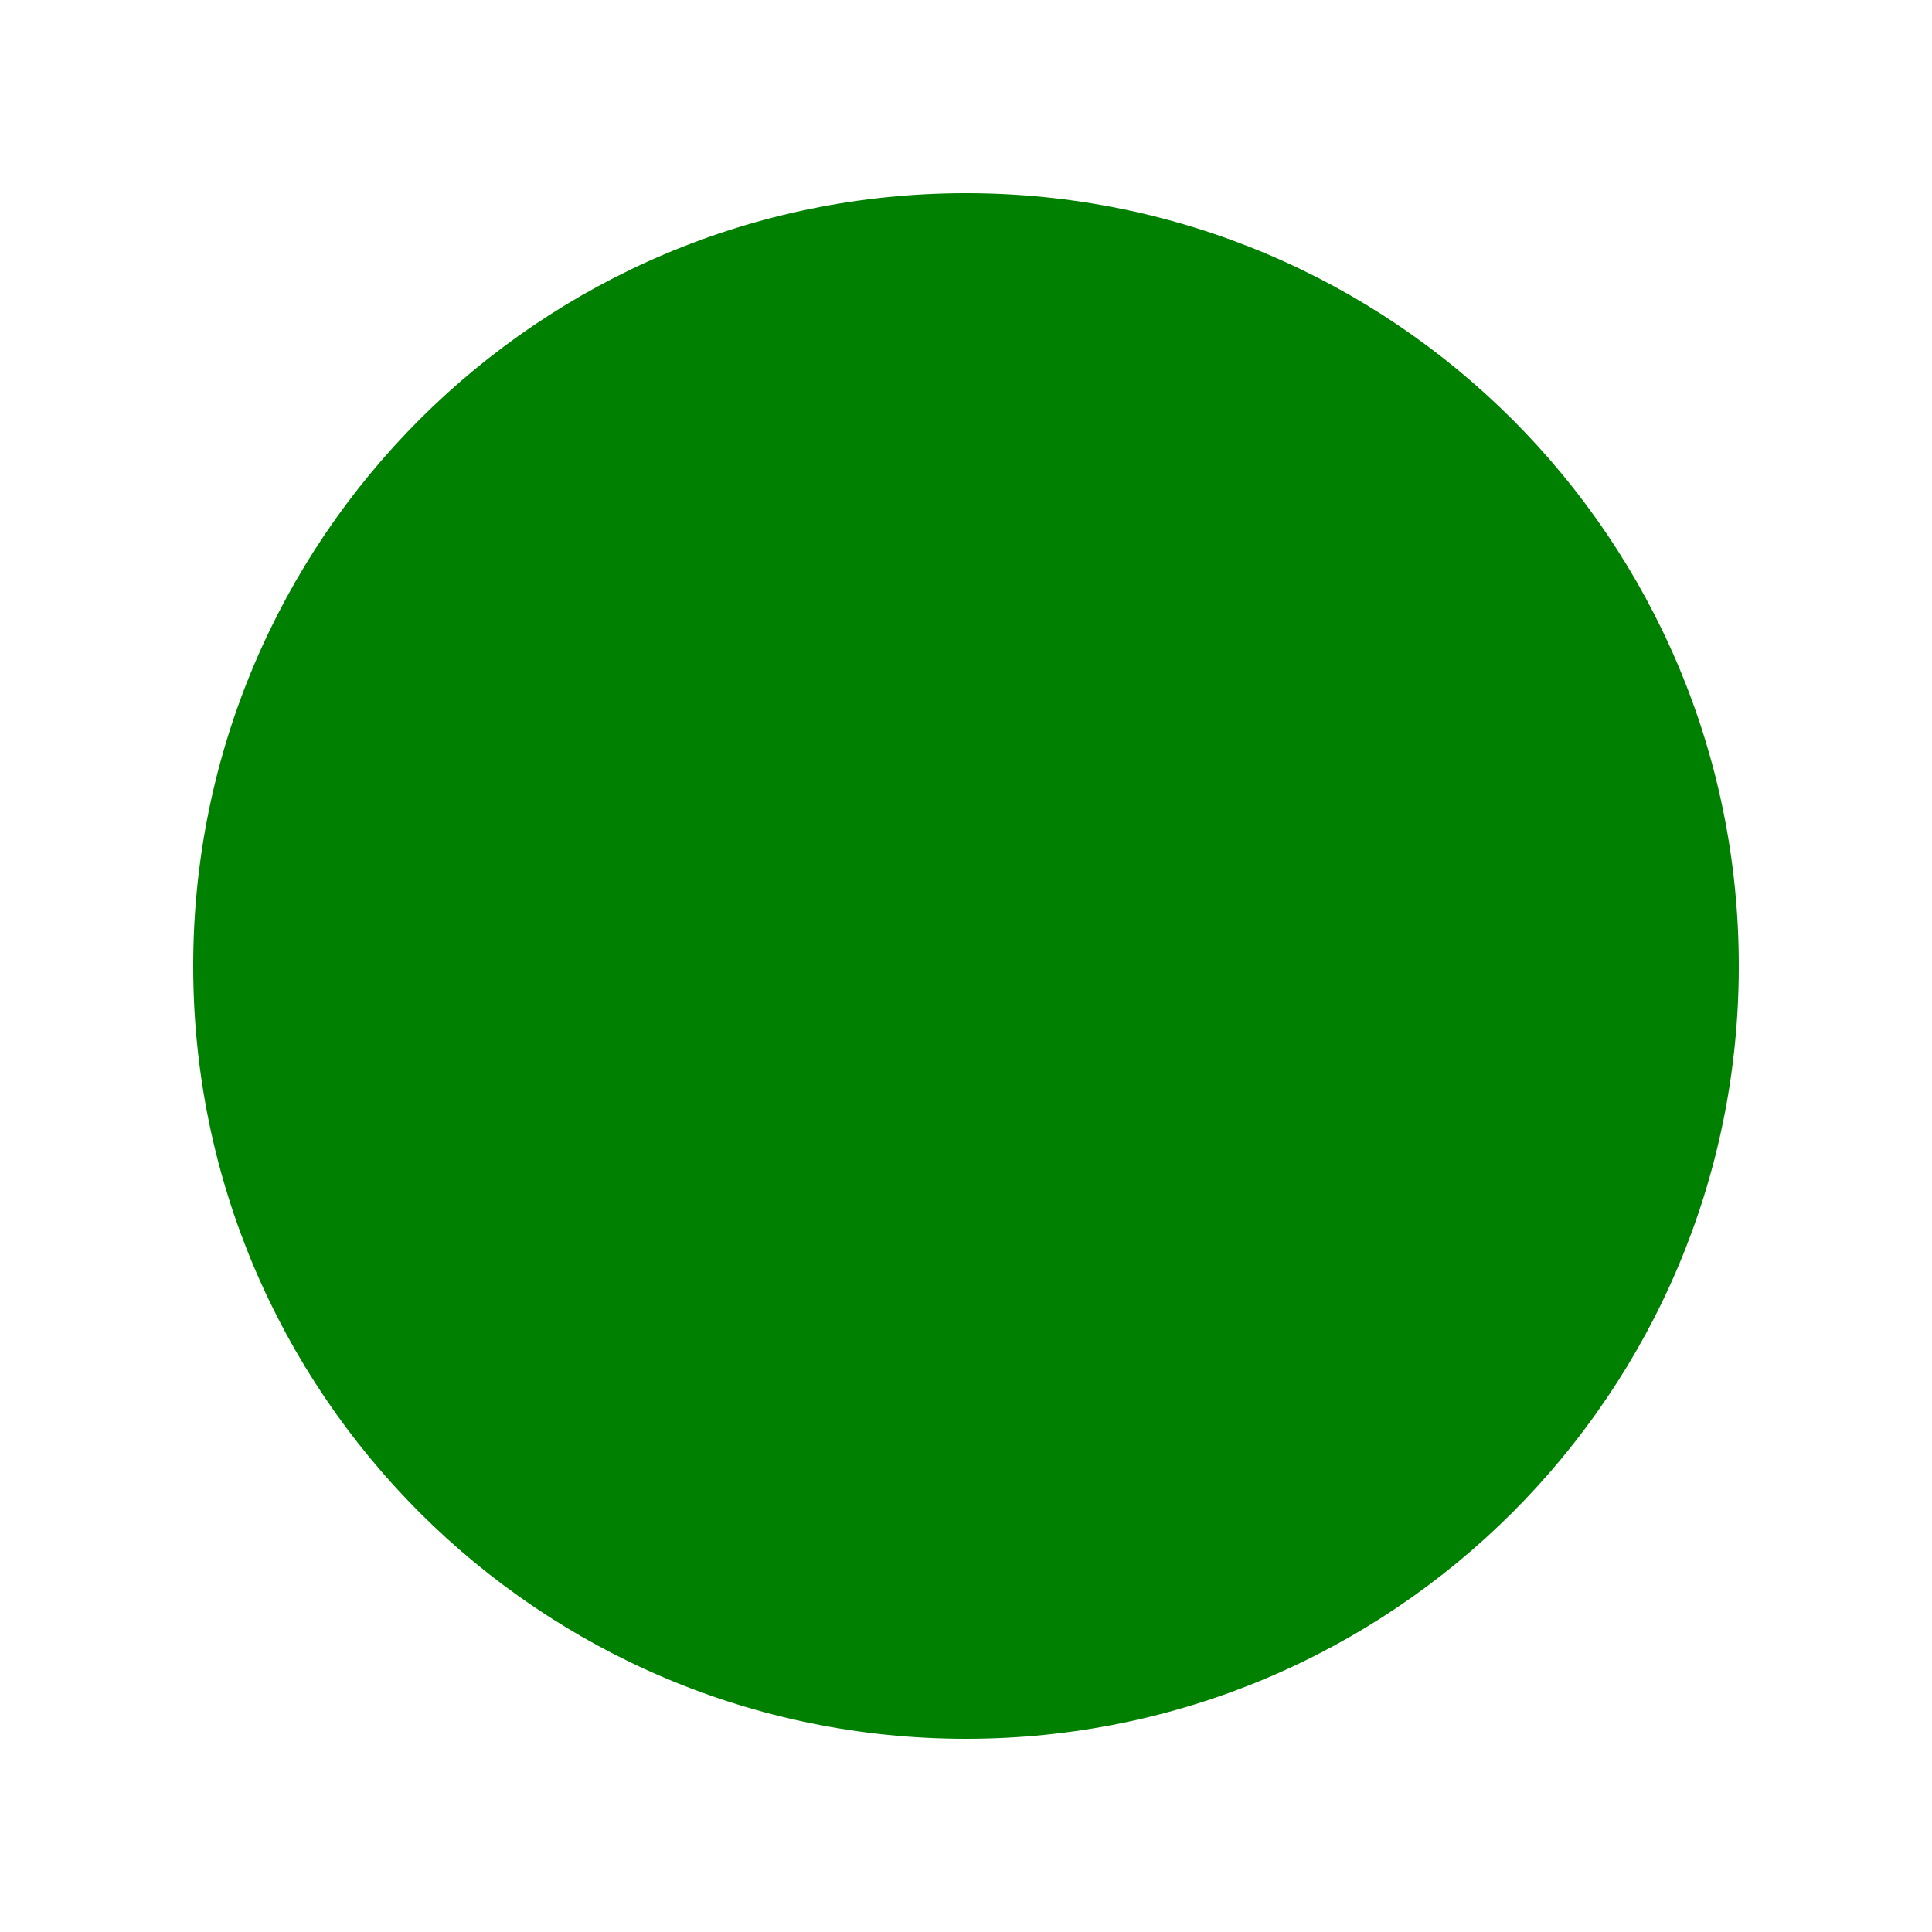
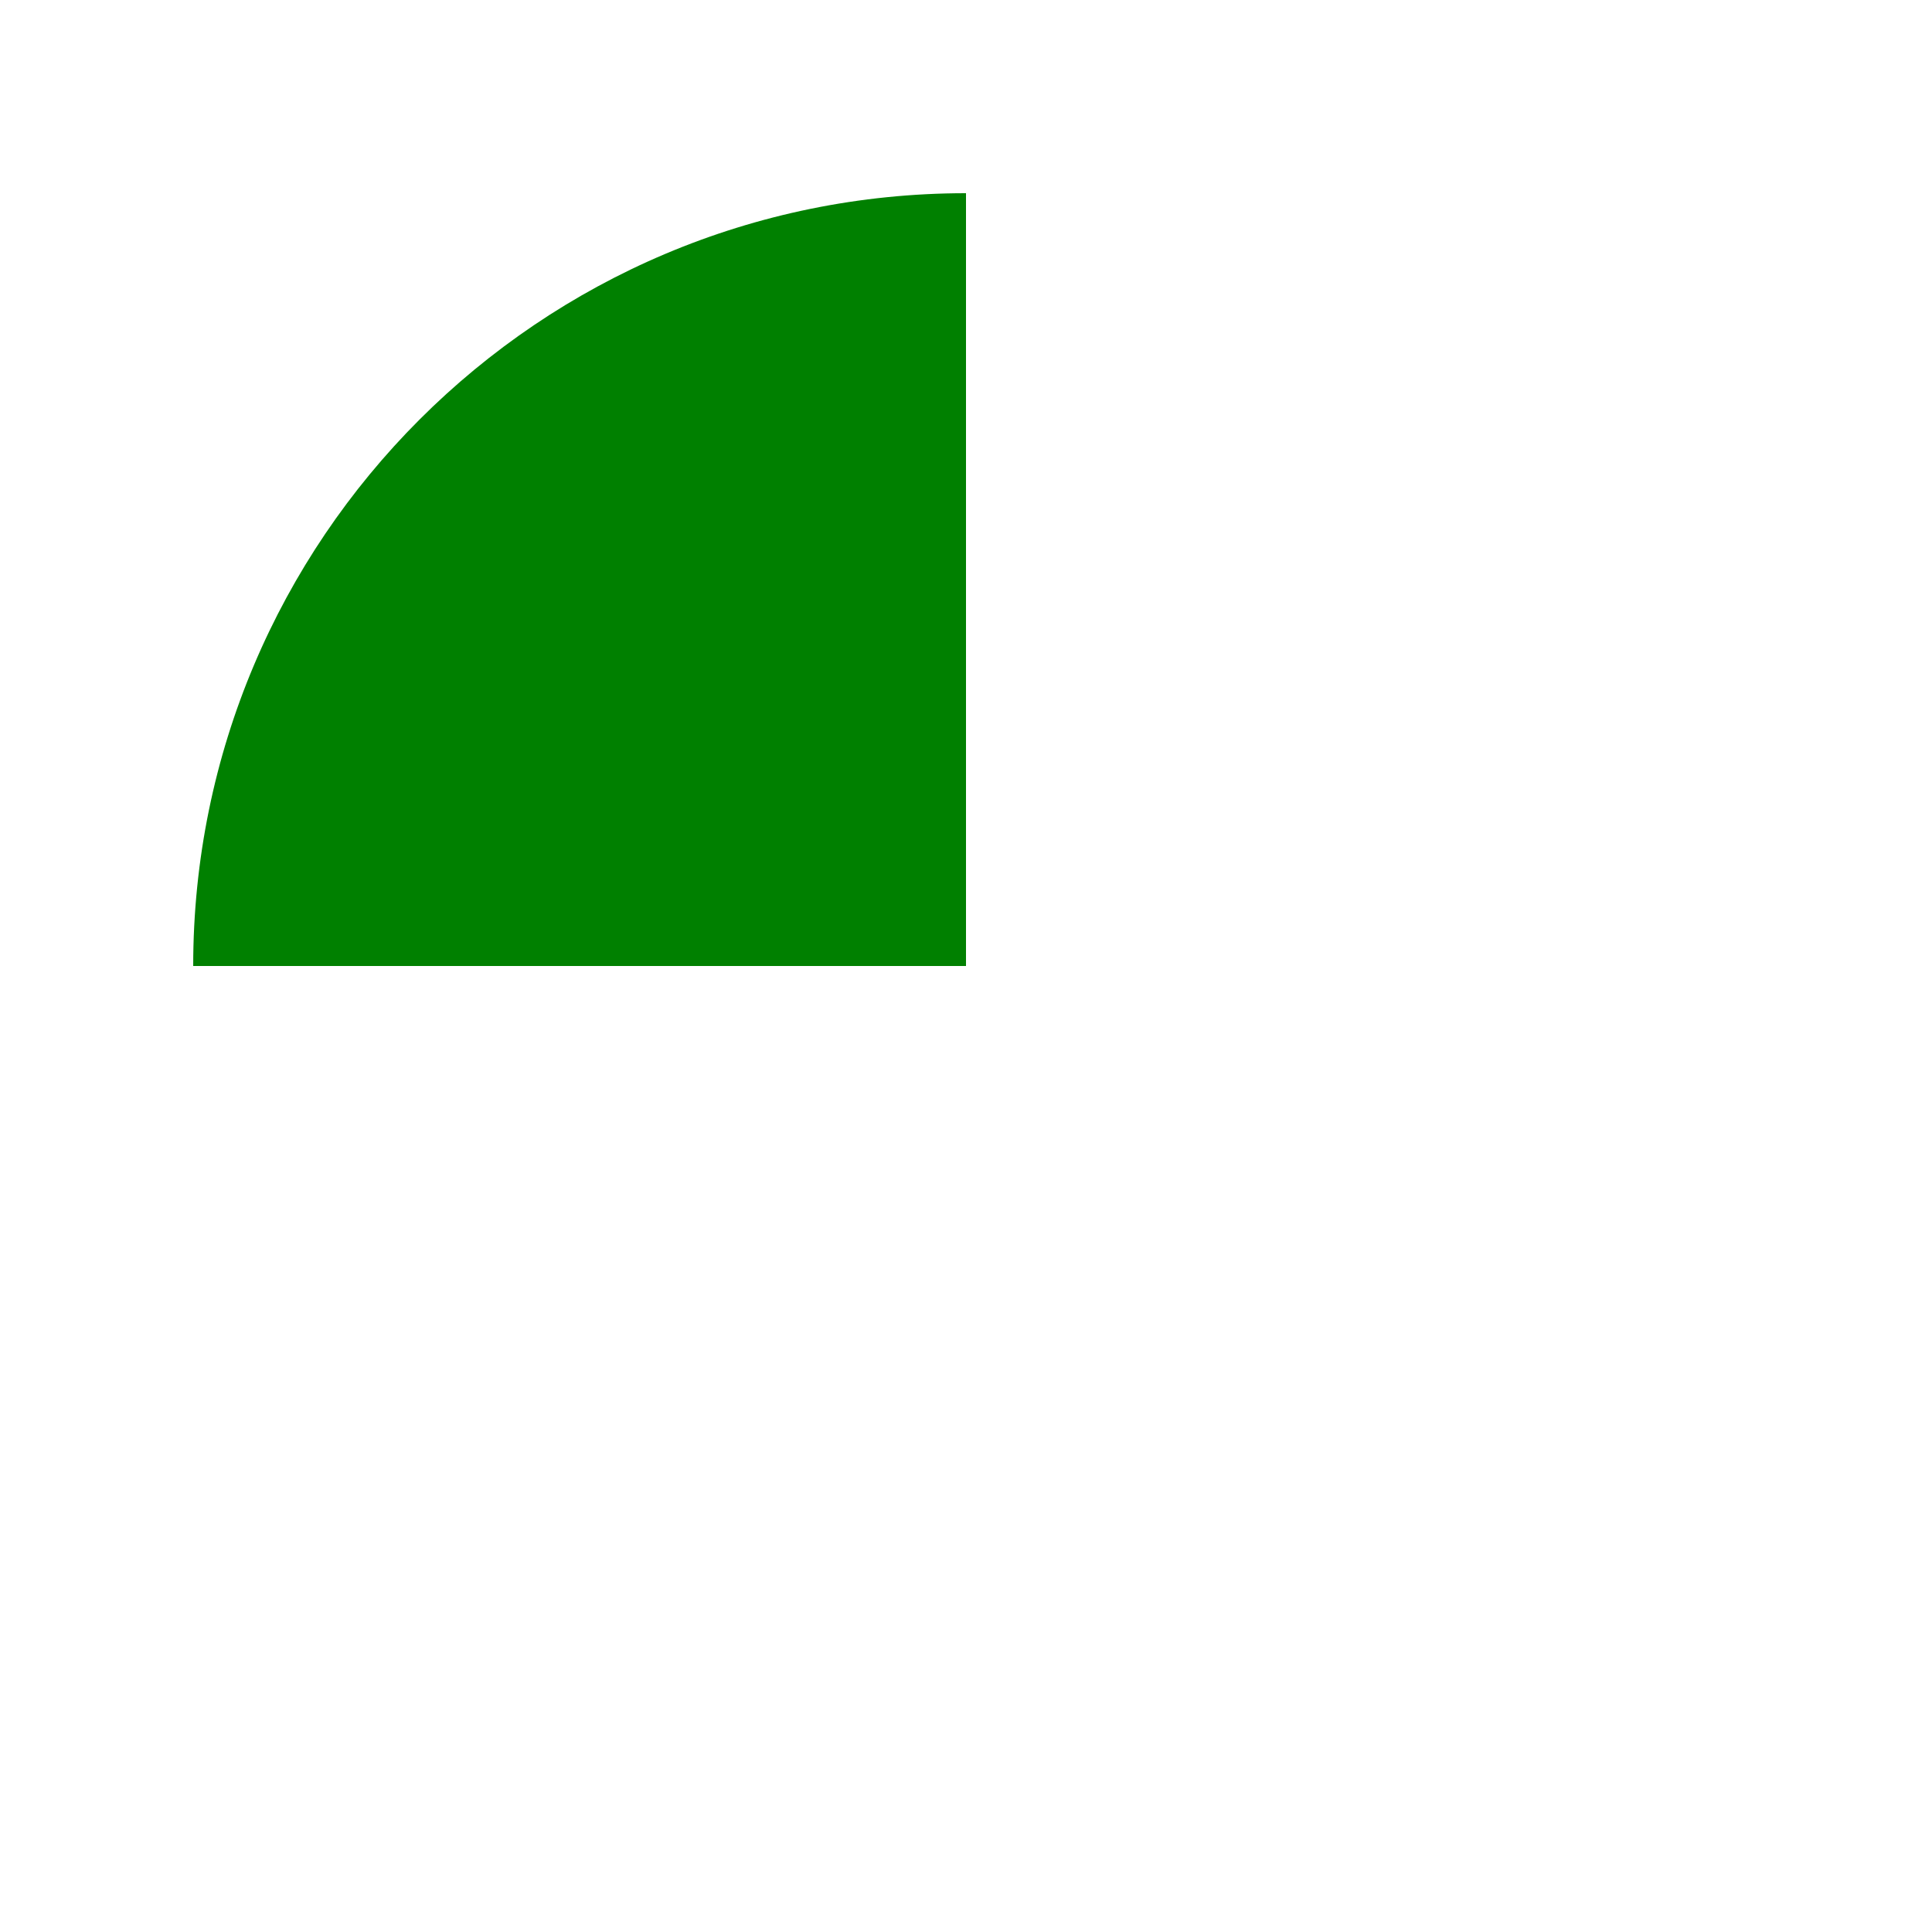
<svg xmlns="http://www.w3.org/2000/svg" xmlns:html="http://www.w3.org/1999/xhtml" width="100" height="100">
  <html:link rel="help" href="https://svgwg.org/svg2-draft/styling.html#TermPresentationAttribute" />
  <html:link rel="match" href="nested-svg-sizing-full-circle-ref.svg" />
-   <svg style="width:intial;height:initial;">
+   <svg width="50" height="50" style="width:initial;height:initial;">
    <circle cx="50" cy="50" r="40" fill="green" />
  </svg>
</svg>
